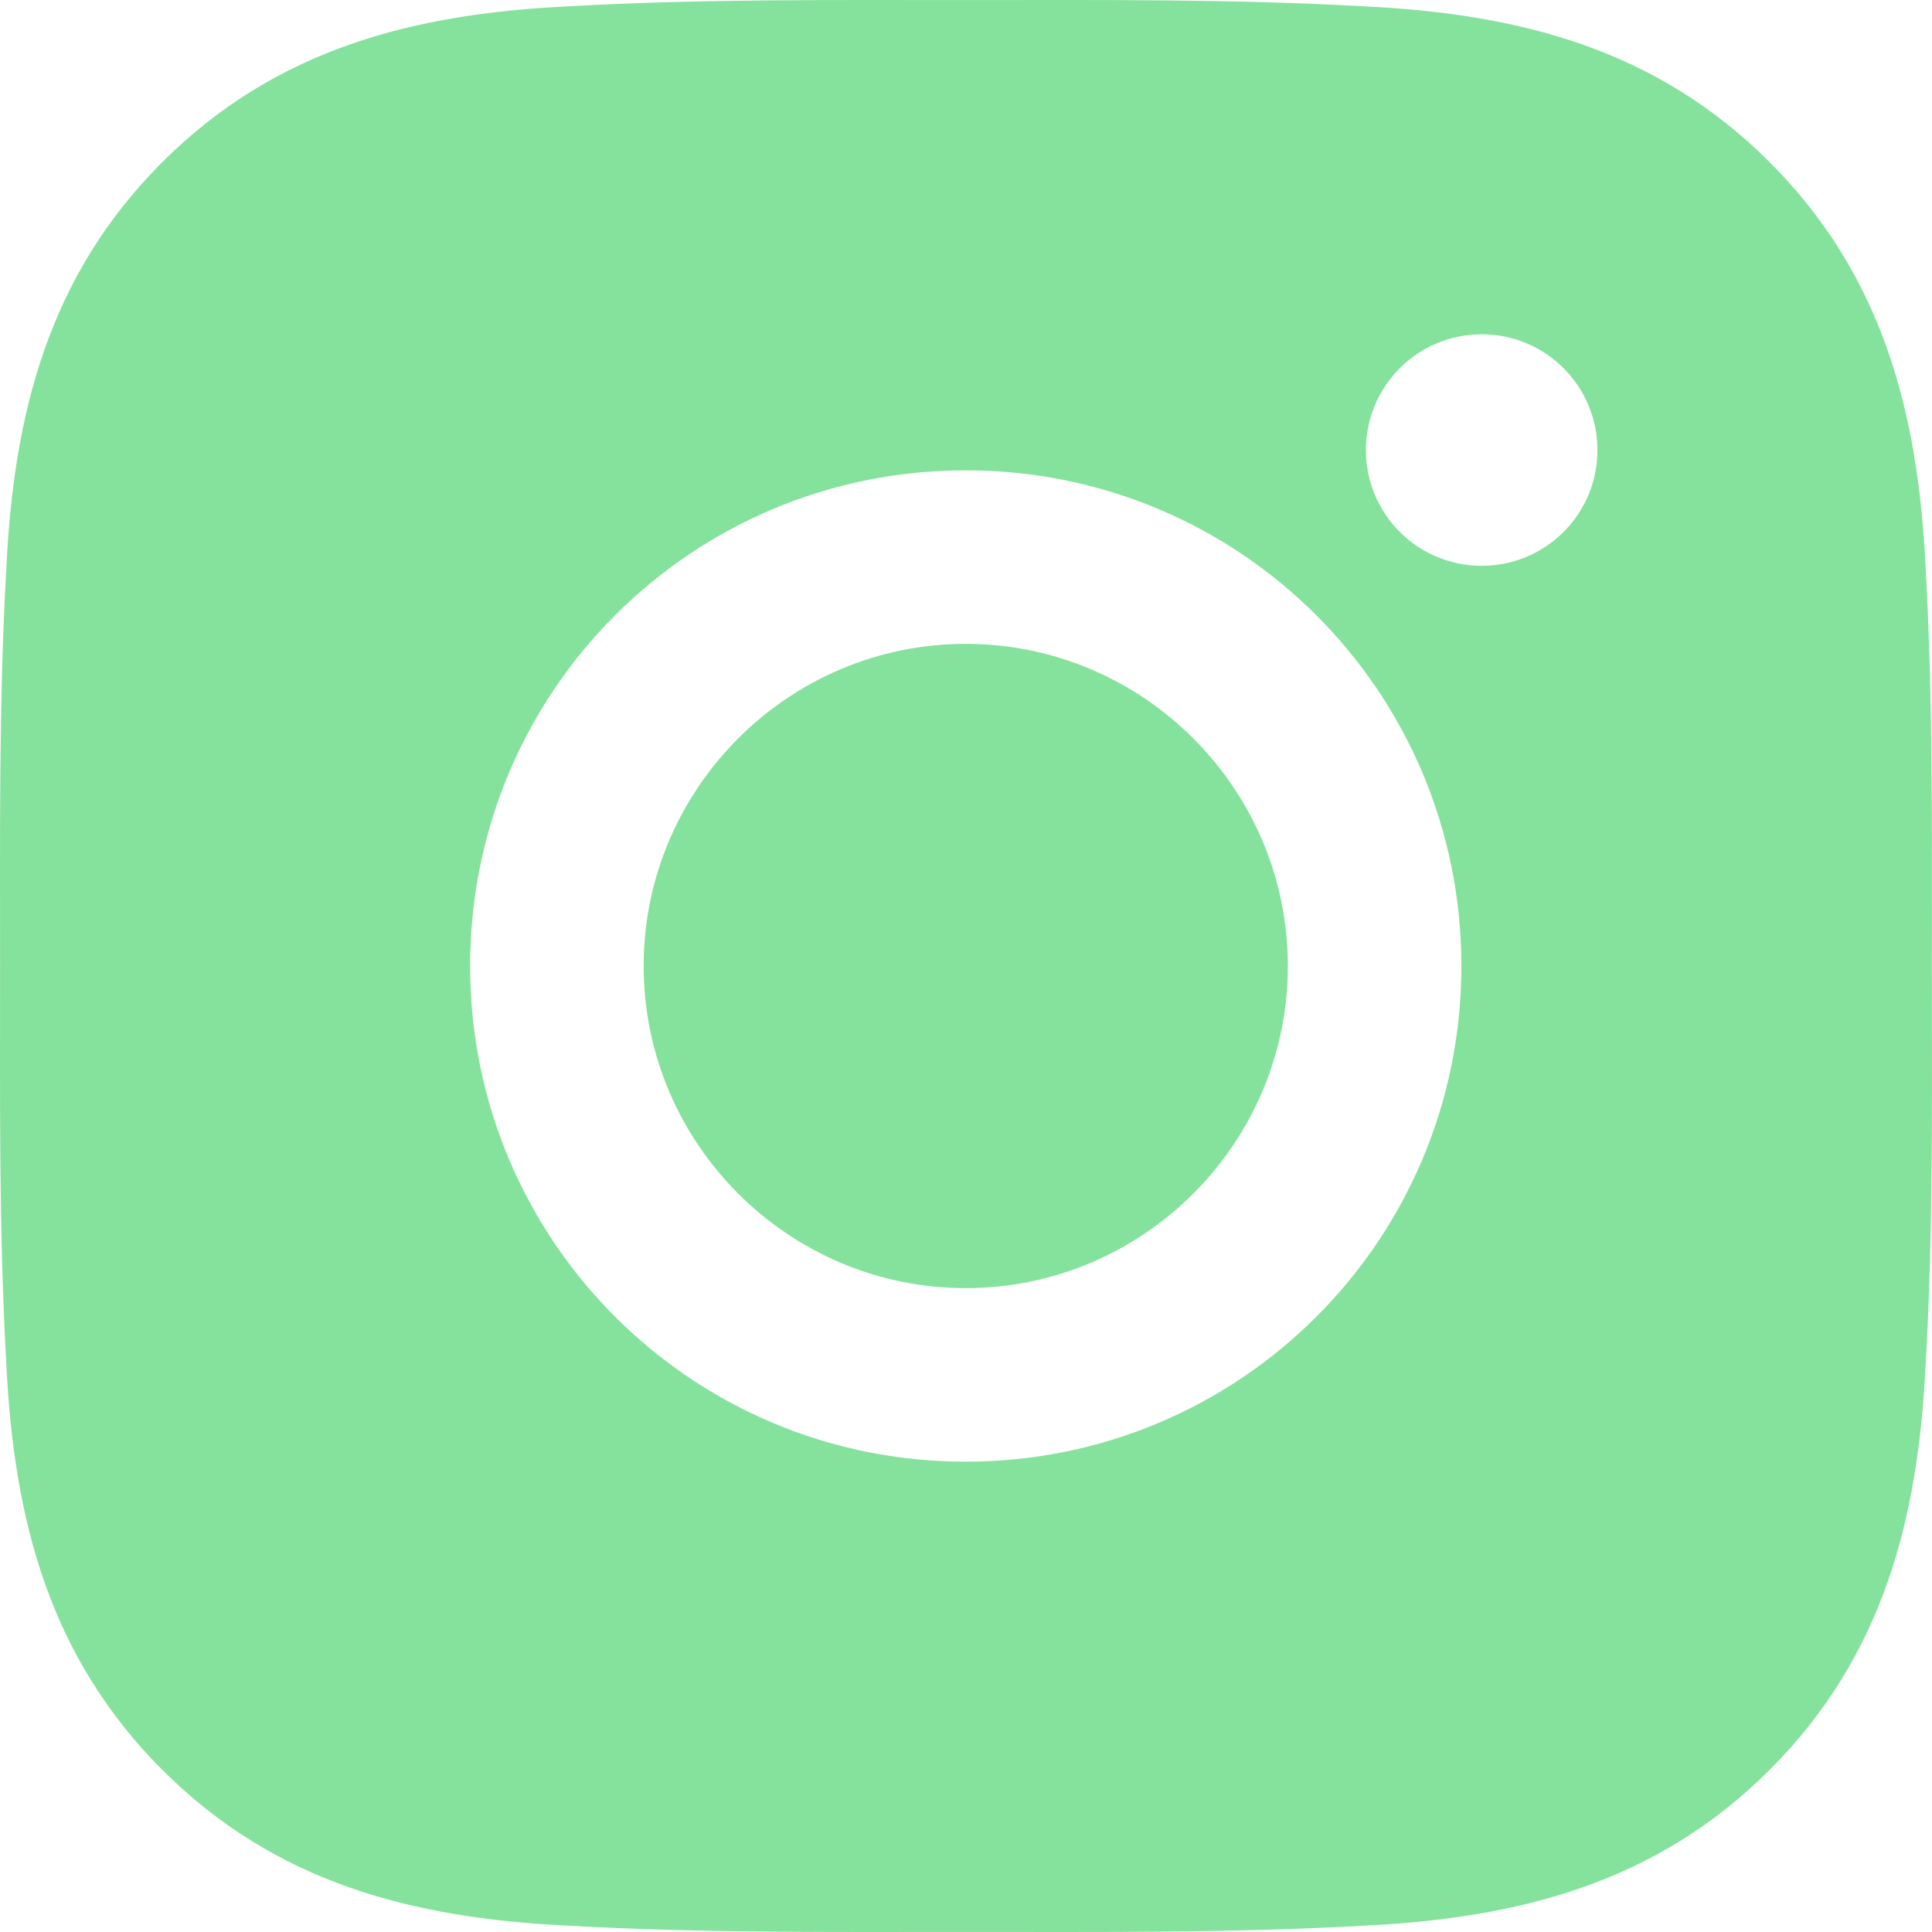
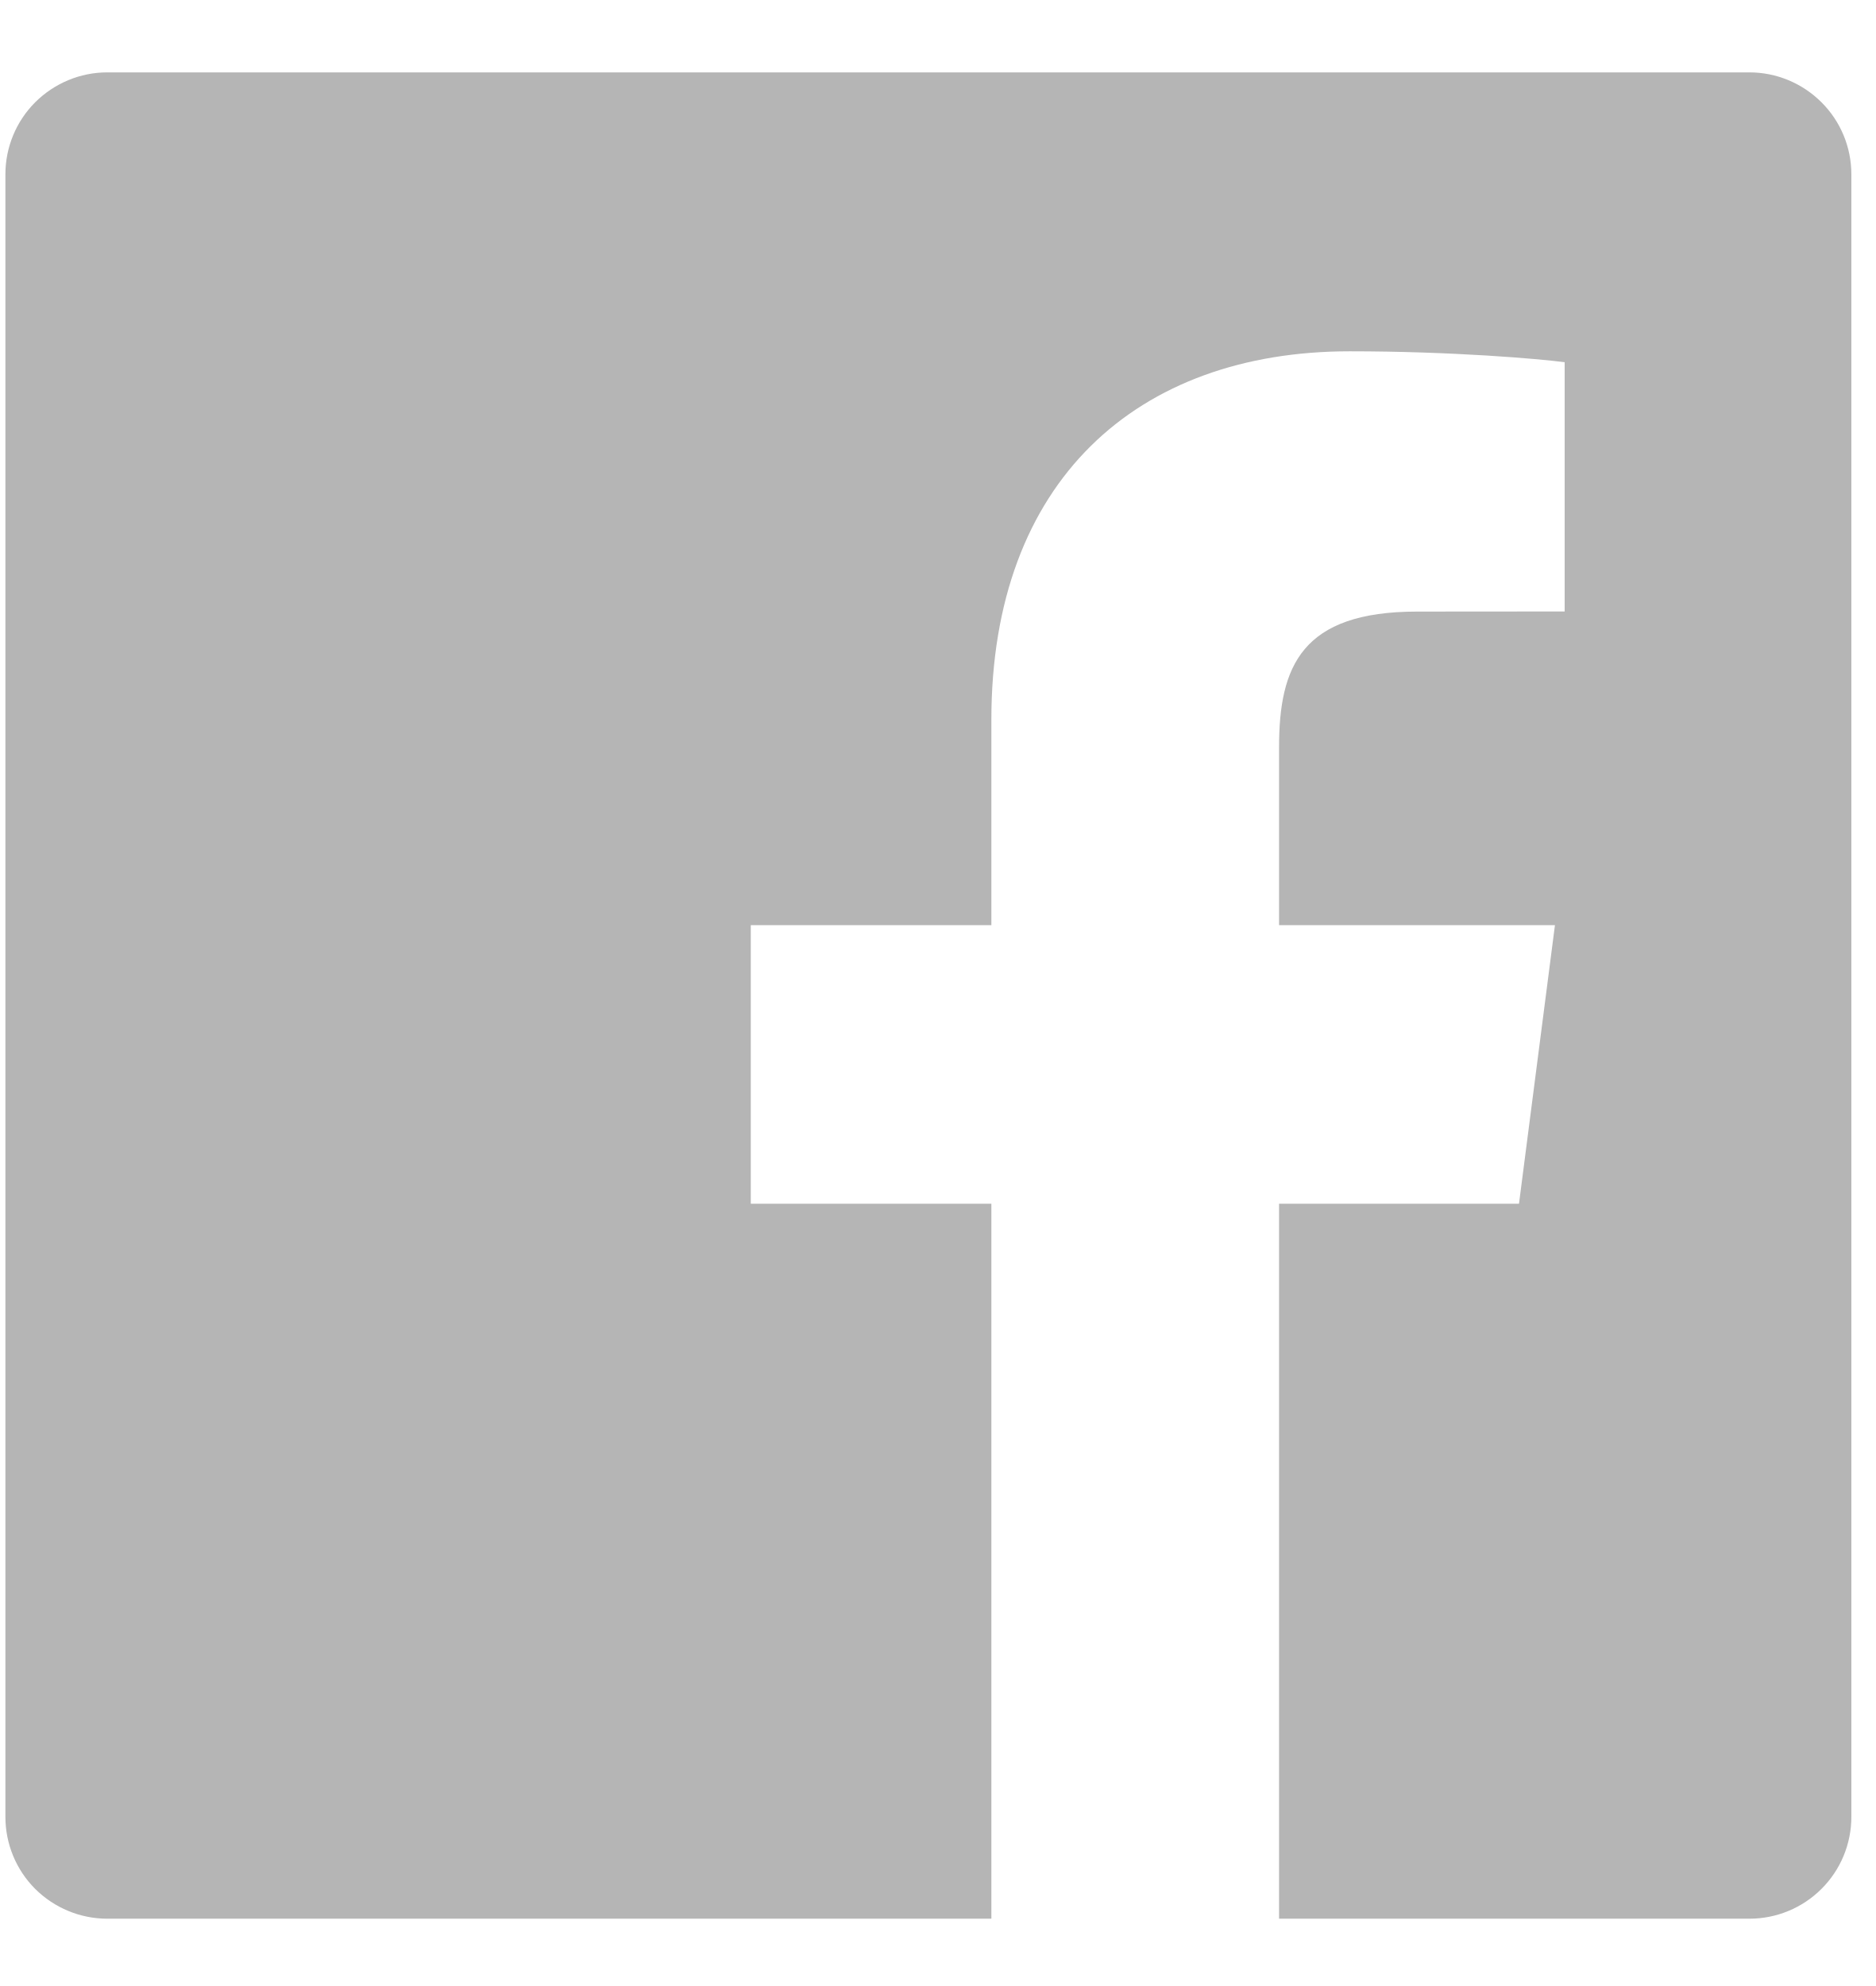
- <svg xmlns="http://www.w3.org/2000/svg" width="27" height="27" viewBox="0 0 27 27" fill="none">
-   <path d="M13.496 8.998C11.018 8.998 8.995 11.021 8.995 13.5C8.995 15.979 11.018 18.002 13.496 18.002C15.975 18.002 17.998 15.979 17.998 13.5C17.998 11.021 15.975 8.998 13.496 8.998ZM26.998 13.5C26.998 11.636 27.015 9.788 26.911 7.927C26.806 5.766 26.313 3.848 24.732 2.267C23.148 0.683 21.234 0.194 19.072 0.089C17.208 -0.016 15.361 0.001 13.5 0.001C11.636 0.001 9.788 -0.016 7.927 0.089C5.766 0.194 3.848 0.687 2.267 2.267C0.683 3.851 0.194 5.766 0.089 7.927C-0.016 9.792 0.001 11.639 0.001 13.5C0.001 15.361 -0.016 17.212 0.089 19.073C0.194 21.234 0.687 23.152 2.267 24.733C3.851 26.317 5.766 26.806 7.927 26.911C9.792 27.016 11.639 26.999 13.5 26.999C15.364 26.999 17.211 27.016 19.072 26.911C21.234 26.806 23.152 26.313 24.732 24.733C26.316 23.149 26.806 21.234 26.911 19.073C27.019 17.212 26.998 15.364 26.998 13.5ZM13.496 20.427C9.663 20.427 6.57 17.333 6.57 13.5C6.57 9.667 9.663 6.573 13.496 6.573C17.329 6.573 20.423 9.667 20.423 13.5C20.423 17.333 17.329 20.427 13.496 20.427ZM20.707 7.907C19.812 7.907 19.089 7.184 19.089 6.29C19.089 5.395 19.812 4.672 20.707 4.672C21.602 4.672 22.324 5.395 22.324 6.29C22.325 6.502 22.283 6.713 22.202 6.909C22.121 7.105 22.002 7.284 21.851 7.434C21.701 7.584 21.523 7.703 21.326 7.785C21.13 7.866 20.919 7.907 20.707 7.907Z" fill="#85E29C" />
+ <svg xmlns="http://www.w3.org/2000/svg" width="17" height="18" viewBox="0 0 17 18" fill="none">
+   <path d="M15.859 0.656H0.972C0.727 0.656 0.493 0.754 0.319 0.927C0.146 1.1 0.049 1.335 0.049 1.58V16.467C0.049 16.712 0.146 16.947 0.319 17.12C0.493 17.293 0.728 17.39 0.972 17.39H8.987V10.91H6.806V8.385H8.987V6.522C8.987 4.361 10.307 3.184 12.235 3.184C13.159 3.184 13.953 3.252 14.184 3.283V5.542L12.847 5.543C11.798 5.543 11.595 6.041 11.595 6.772V8.385H14.096L13.77 10.91H11.595V17.39H15.86C16.104 17.39 16.339 17.293 16.512 17.12C16.686 16.947 16.783 16.712 16.783 16.467V1.58C16.783 1.335 16.686 1.1 16.512 0.927C16.339 0.754 16.104 0.656 15.859 0.656Z" fill="#B5B5B5" />
</svg>
